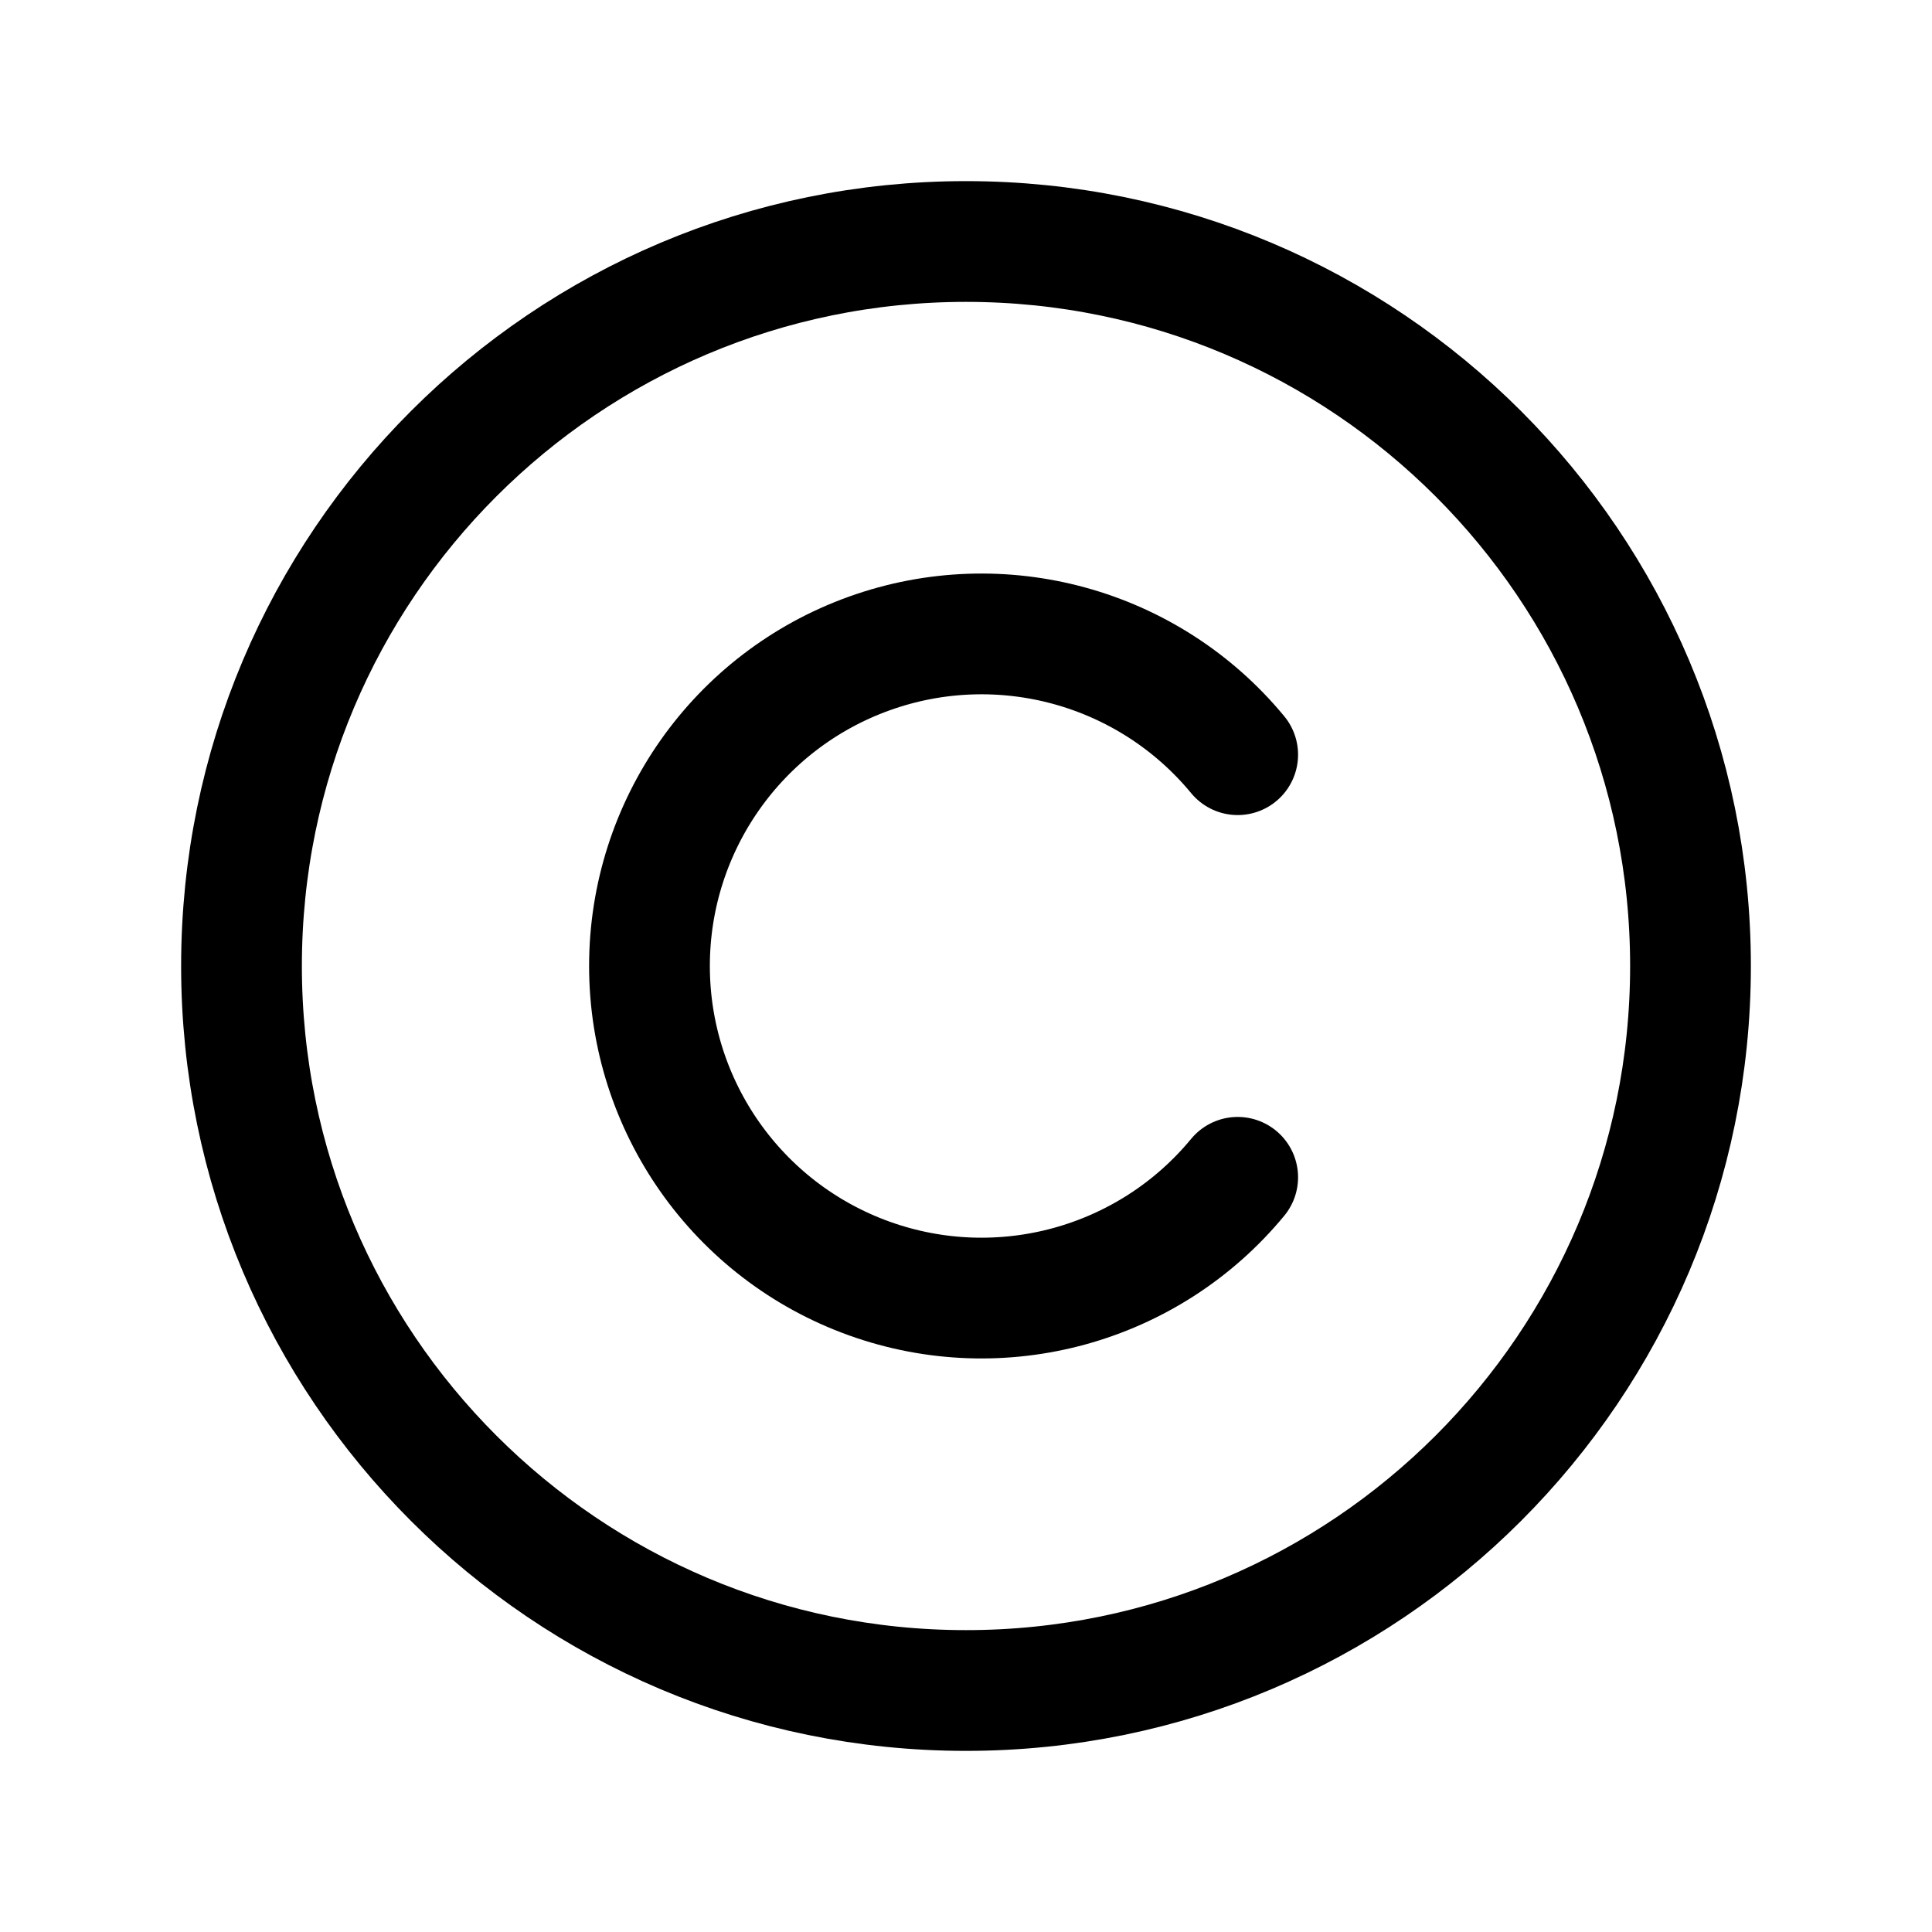
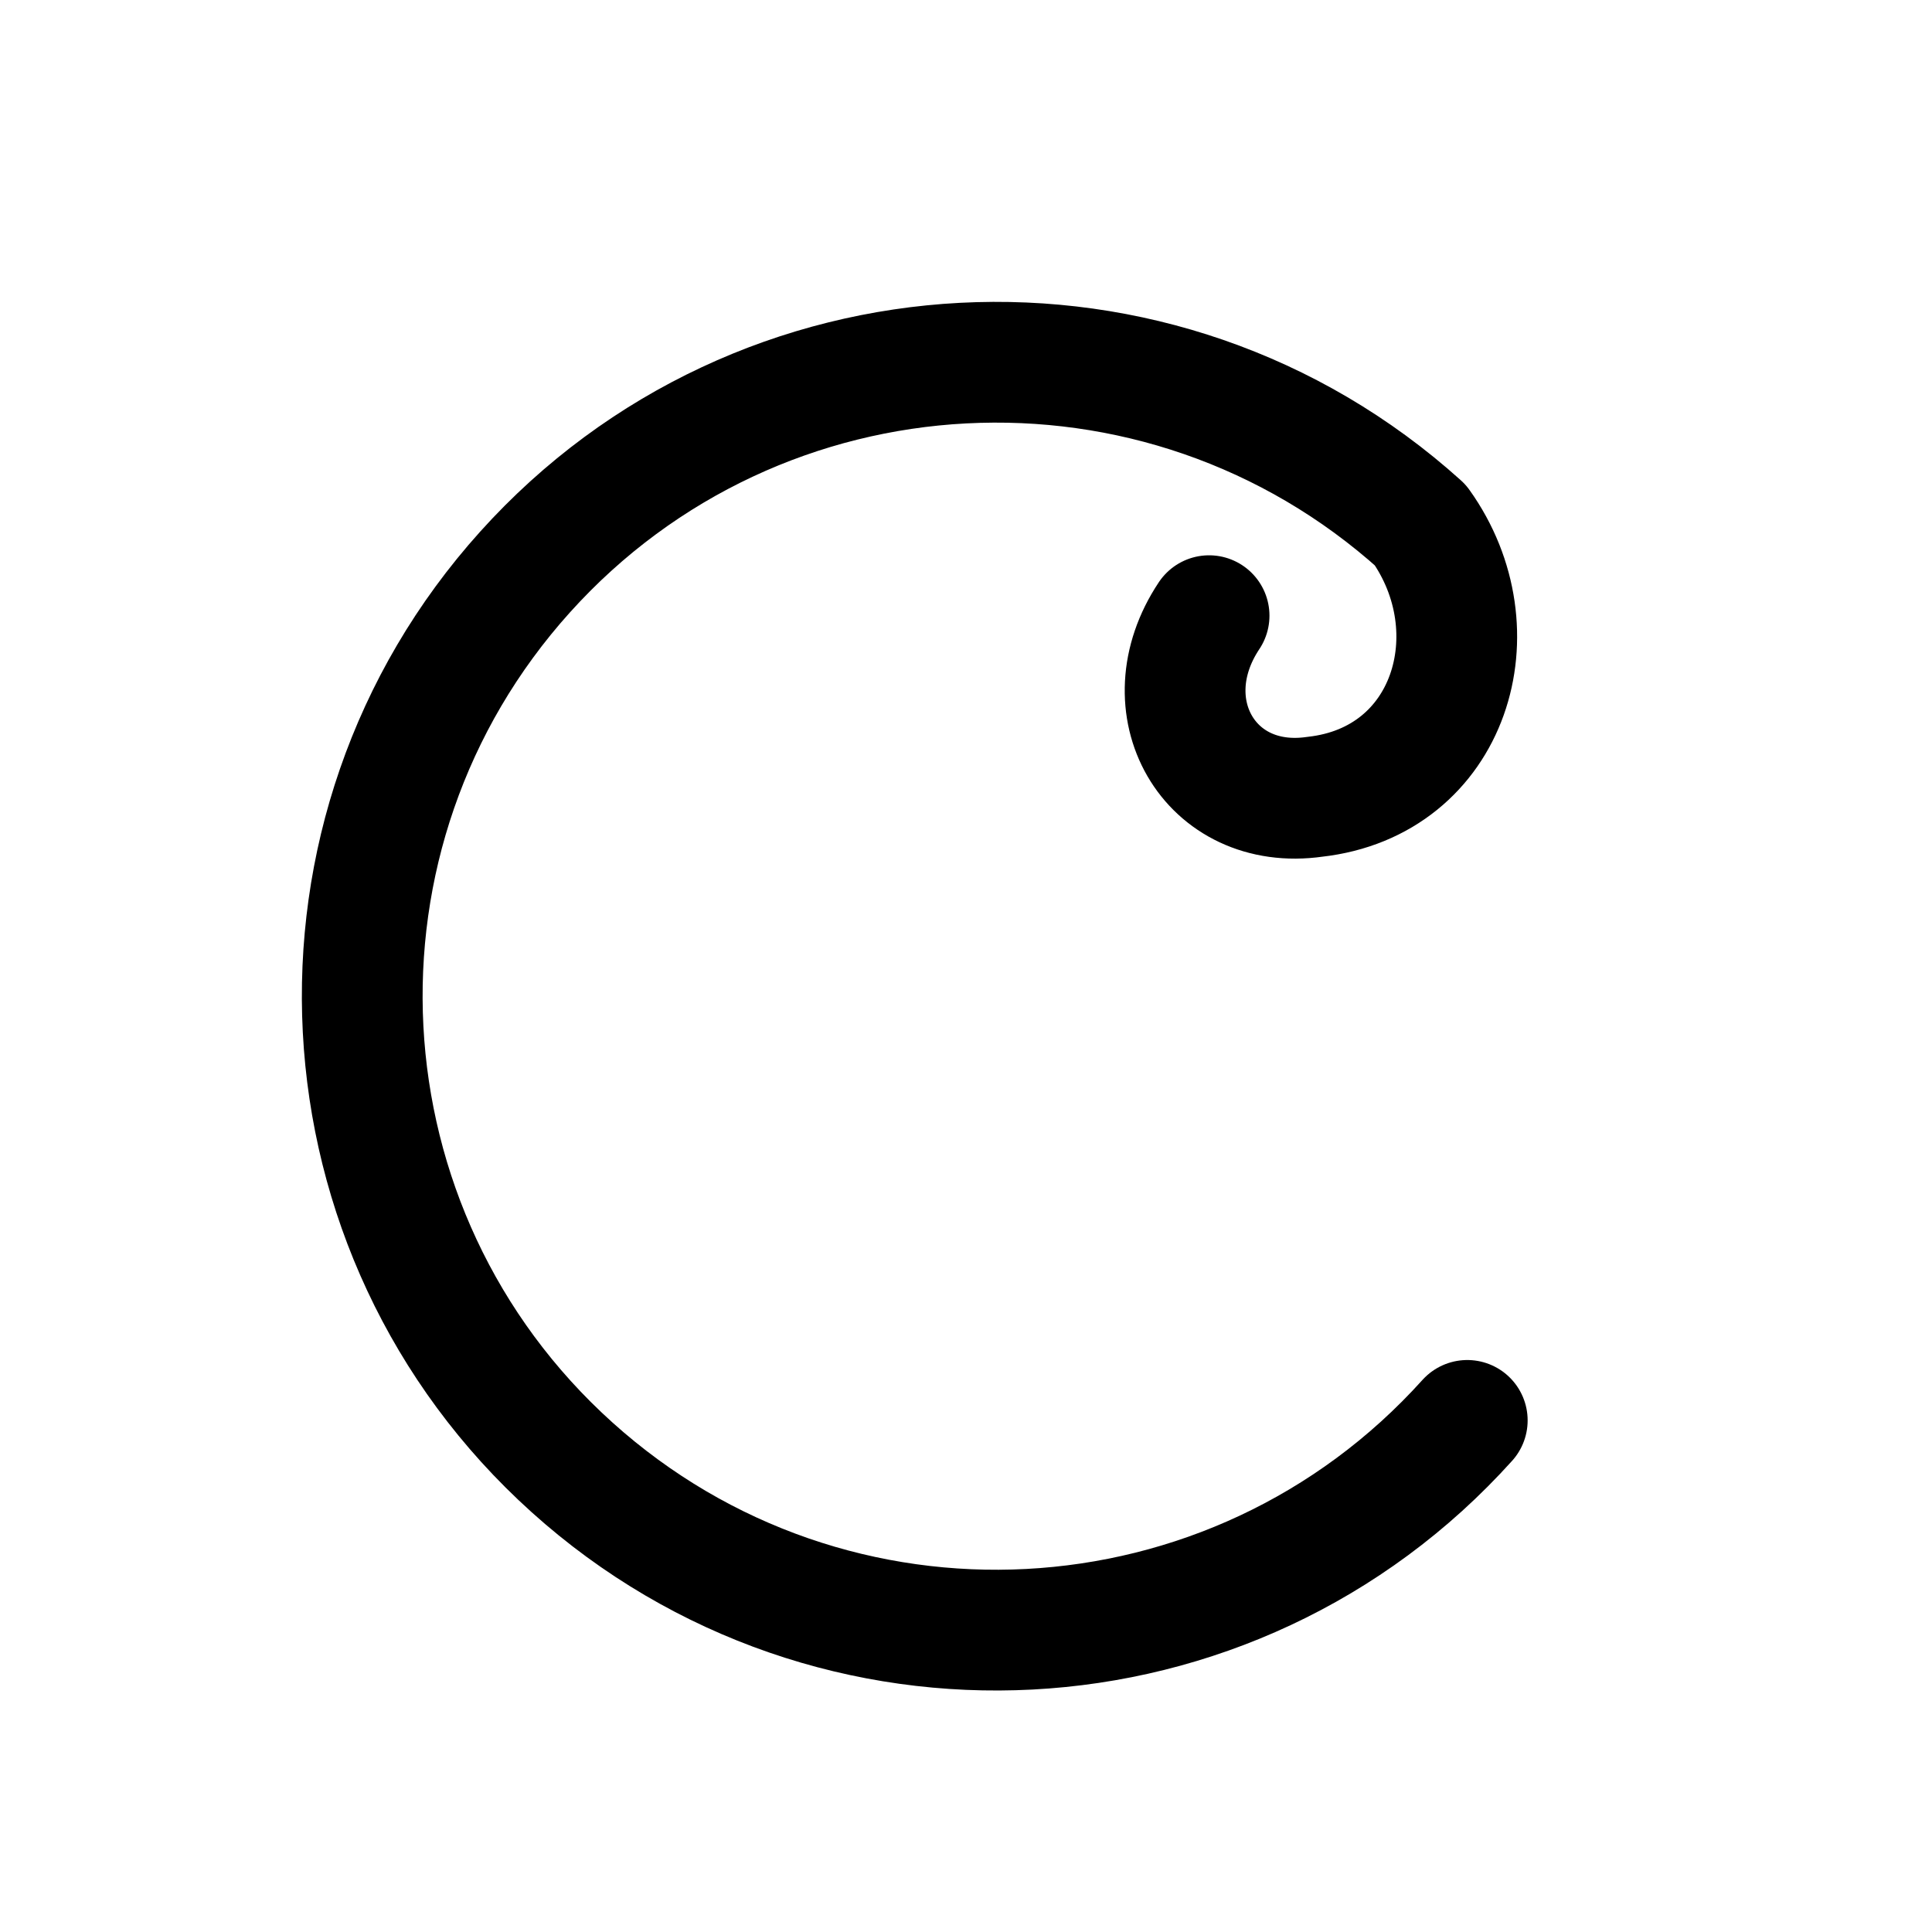
<svg xmlns="http://www.w3.org/2000/svg" viewBox="0 0 256 256" fill="none">
-   <circle cx="128" cy="128" r="96" stroke="currentColor" stroke-linecap="round" stroke-linejoin="round" stroke-width="16" fill="none" />
-   <path d="M164,100a44,44,0,1,0,0,56" stroke="currentColor" stroke-linecap="round" stroke-linejoin="round" stroke-width="16" fill="none" />
+   <path d="M188.21,69.58A84,84,0,1,0,194.42,188.21M188.21,69.58c10,14,4,34,-14,36c-14,2,-22,-12,-14,-24" stroke="currentColor" stroke-linecap="round" stroke-linejoin="round" stroke-width="16" fill="none" />
</svg>
